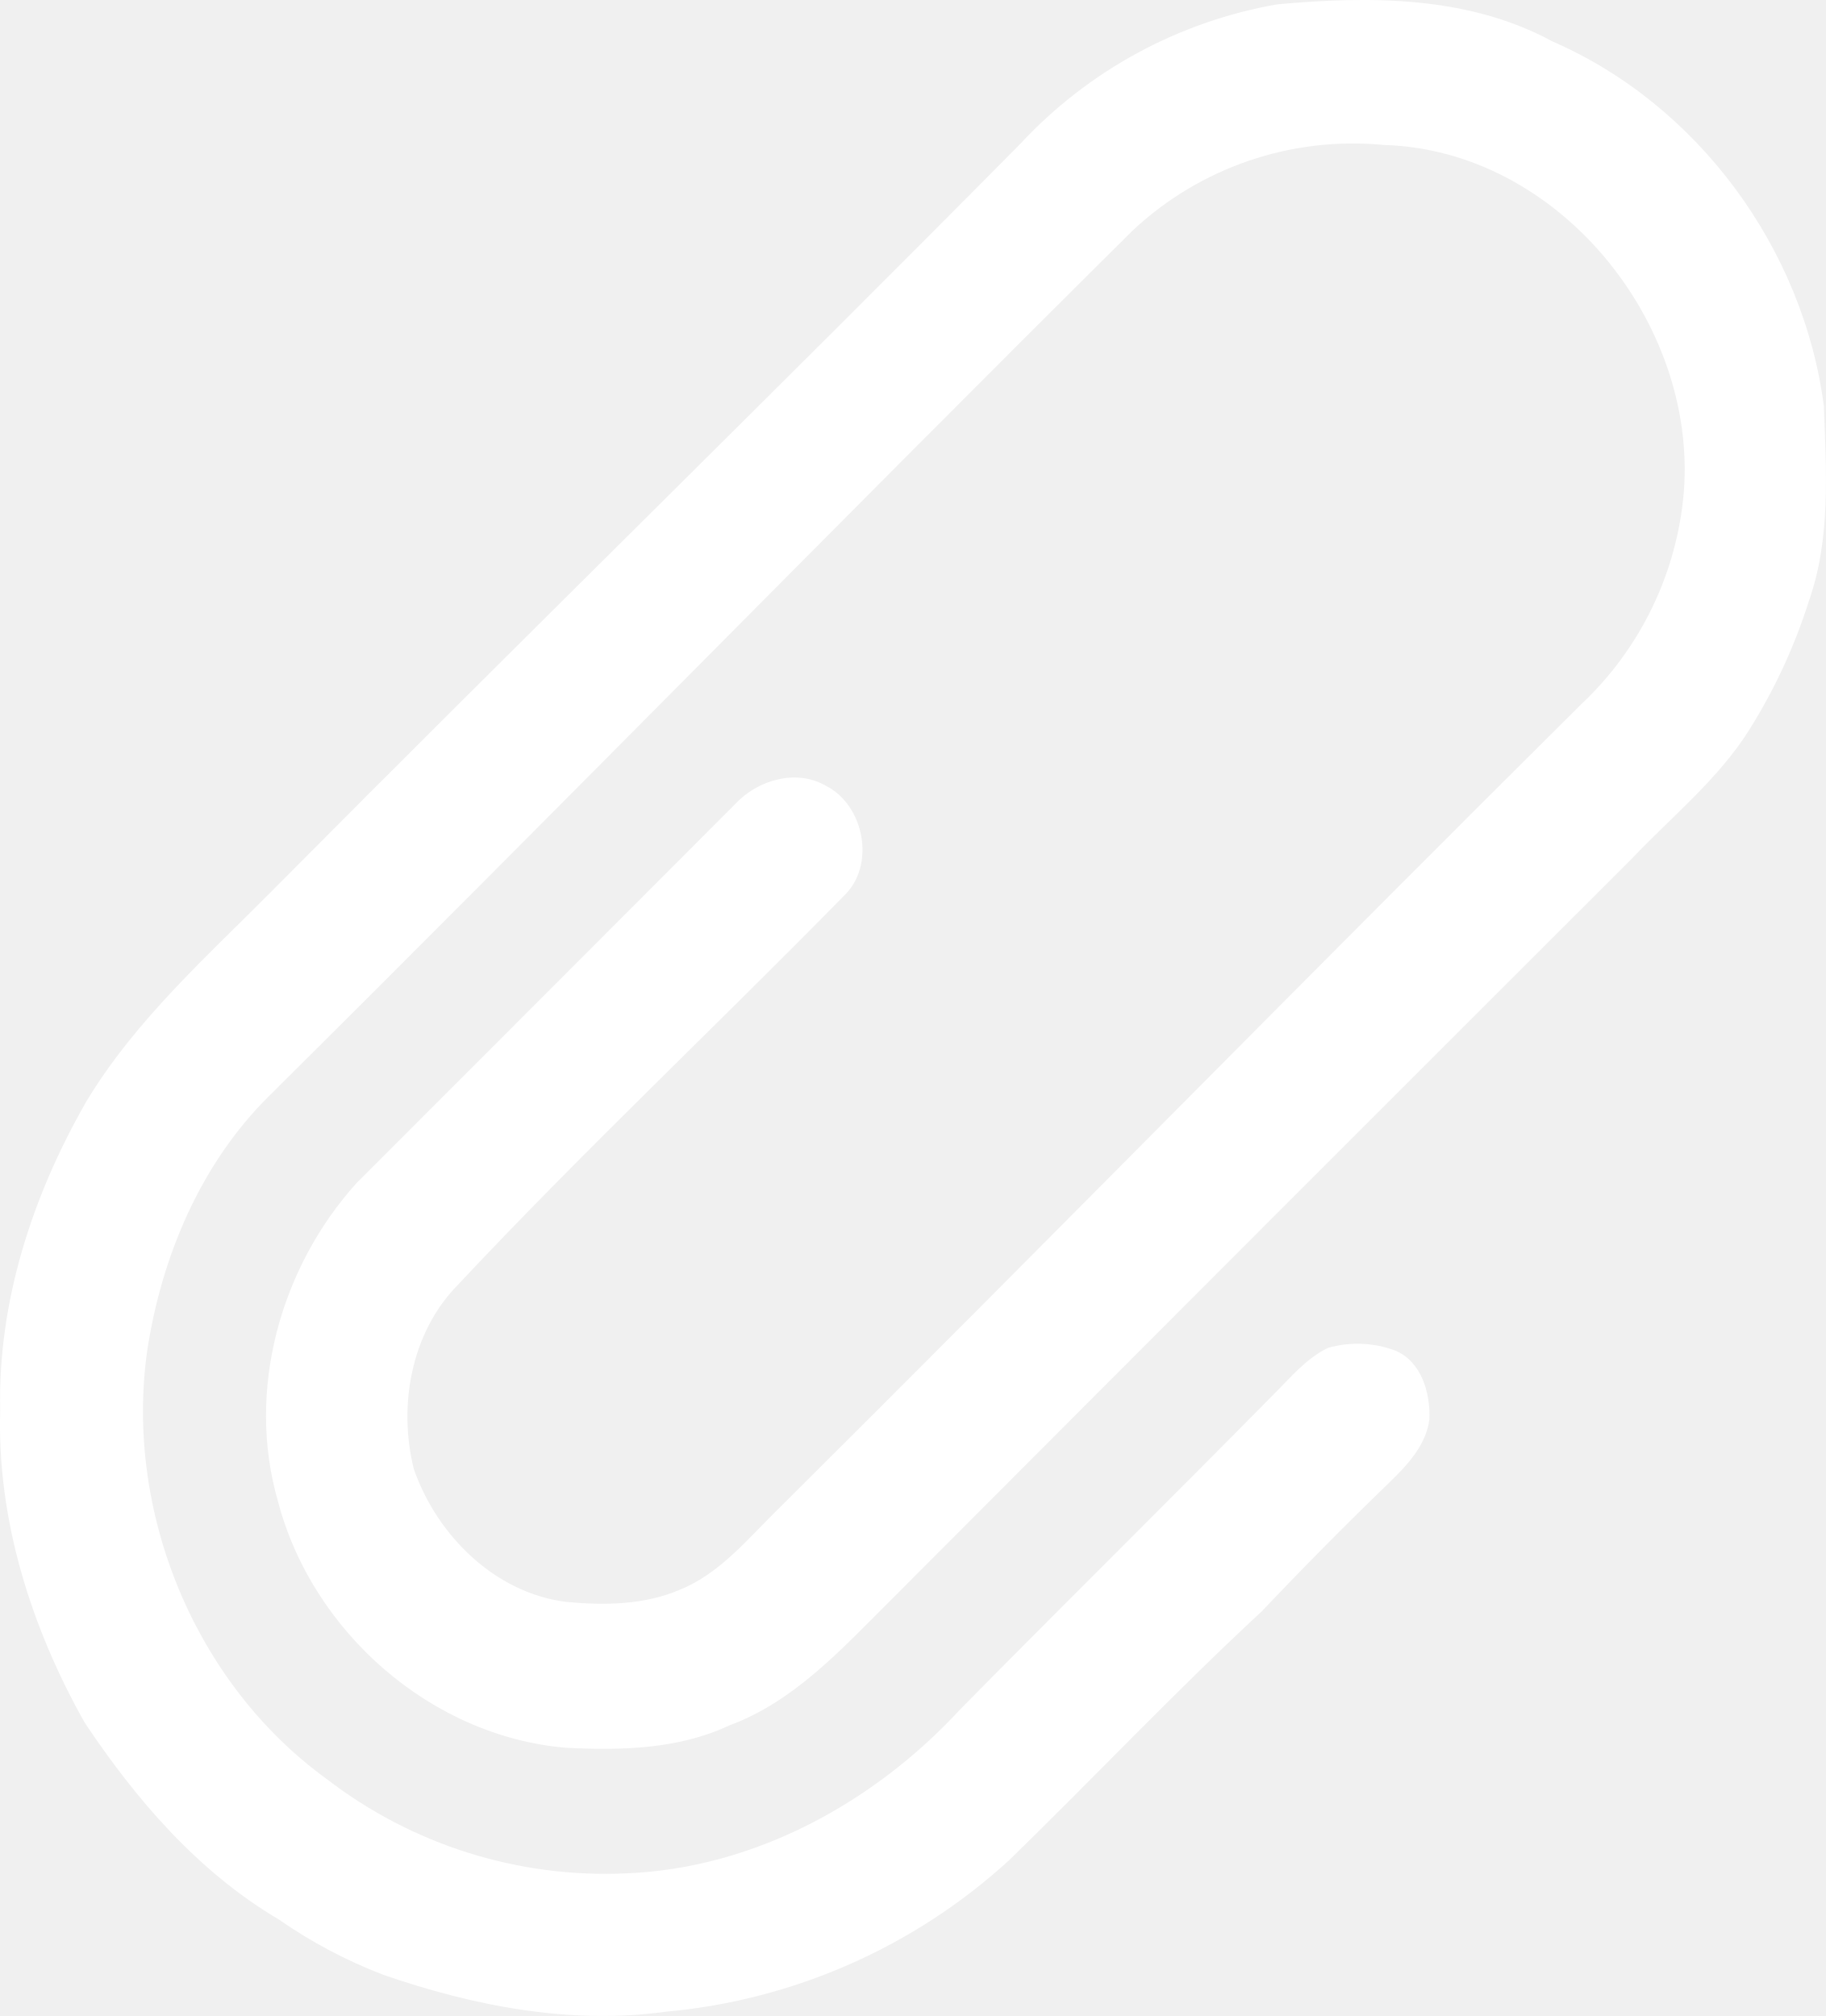
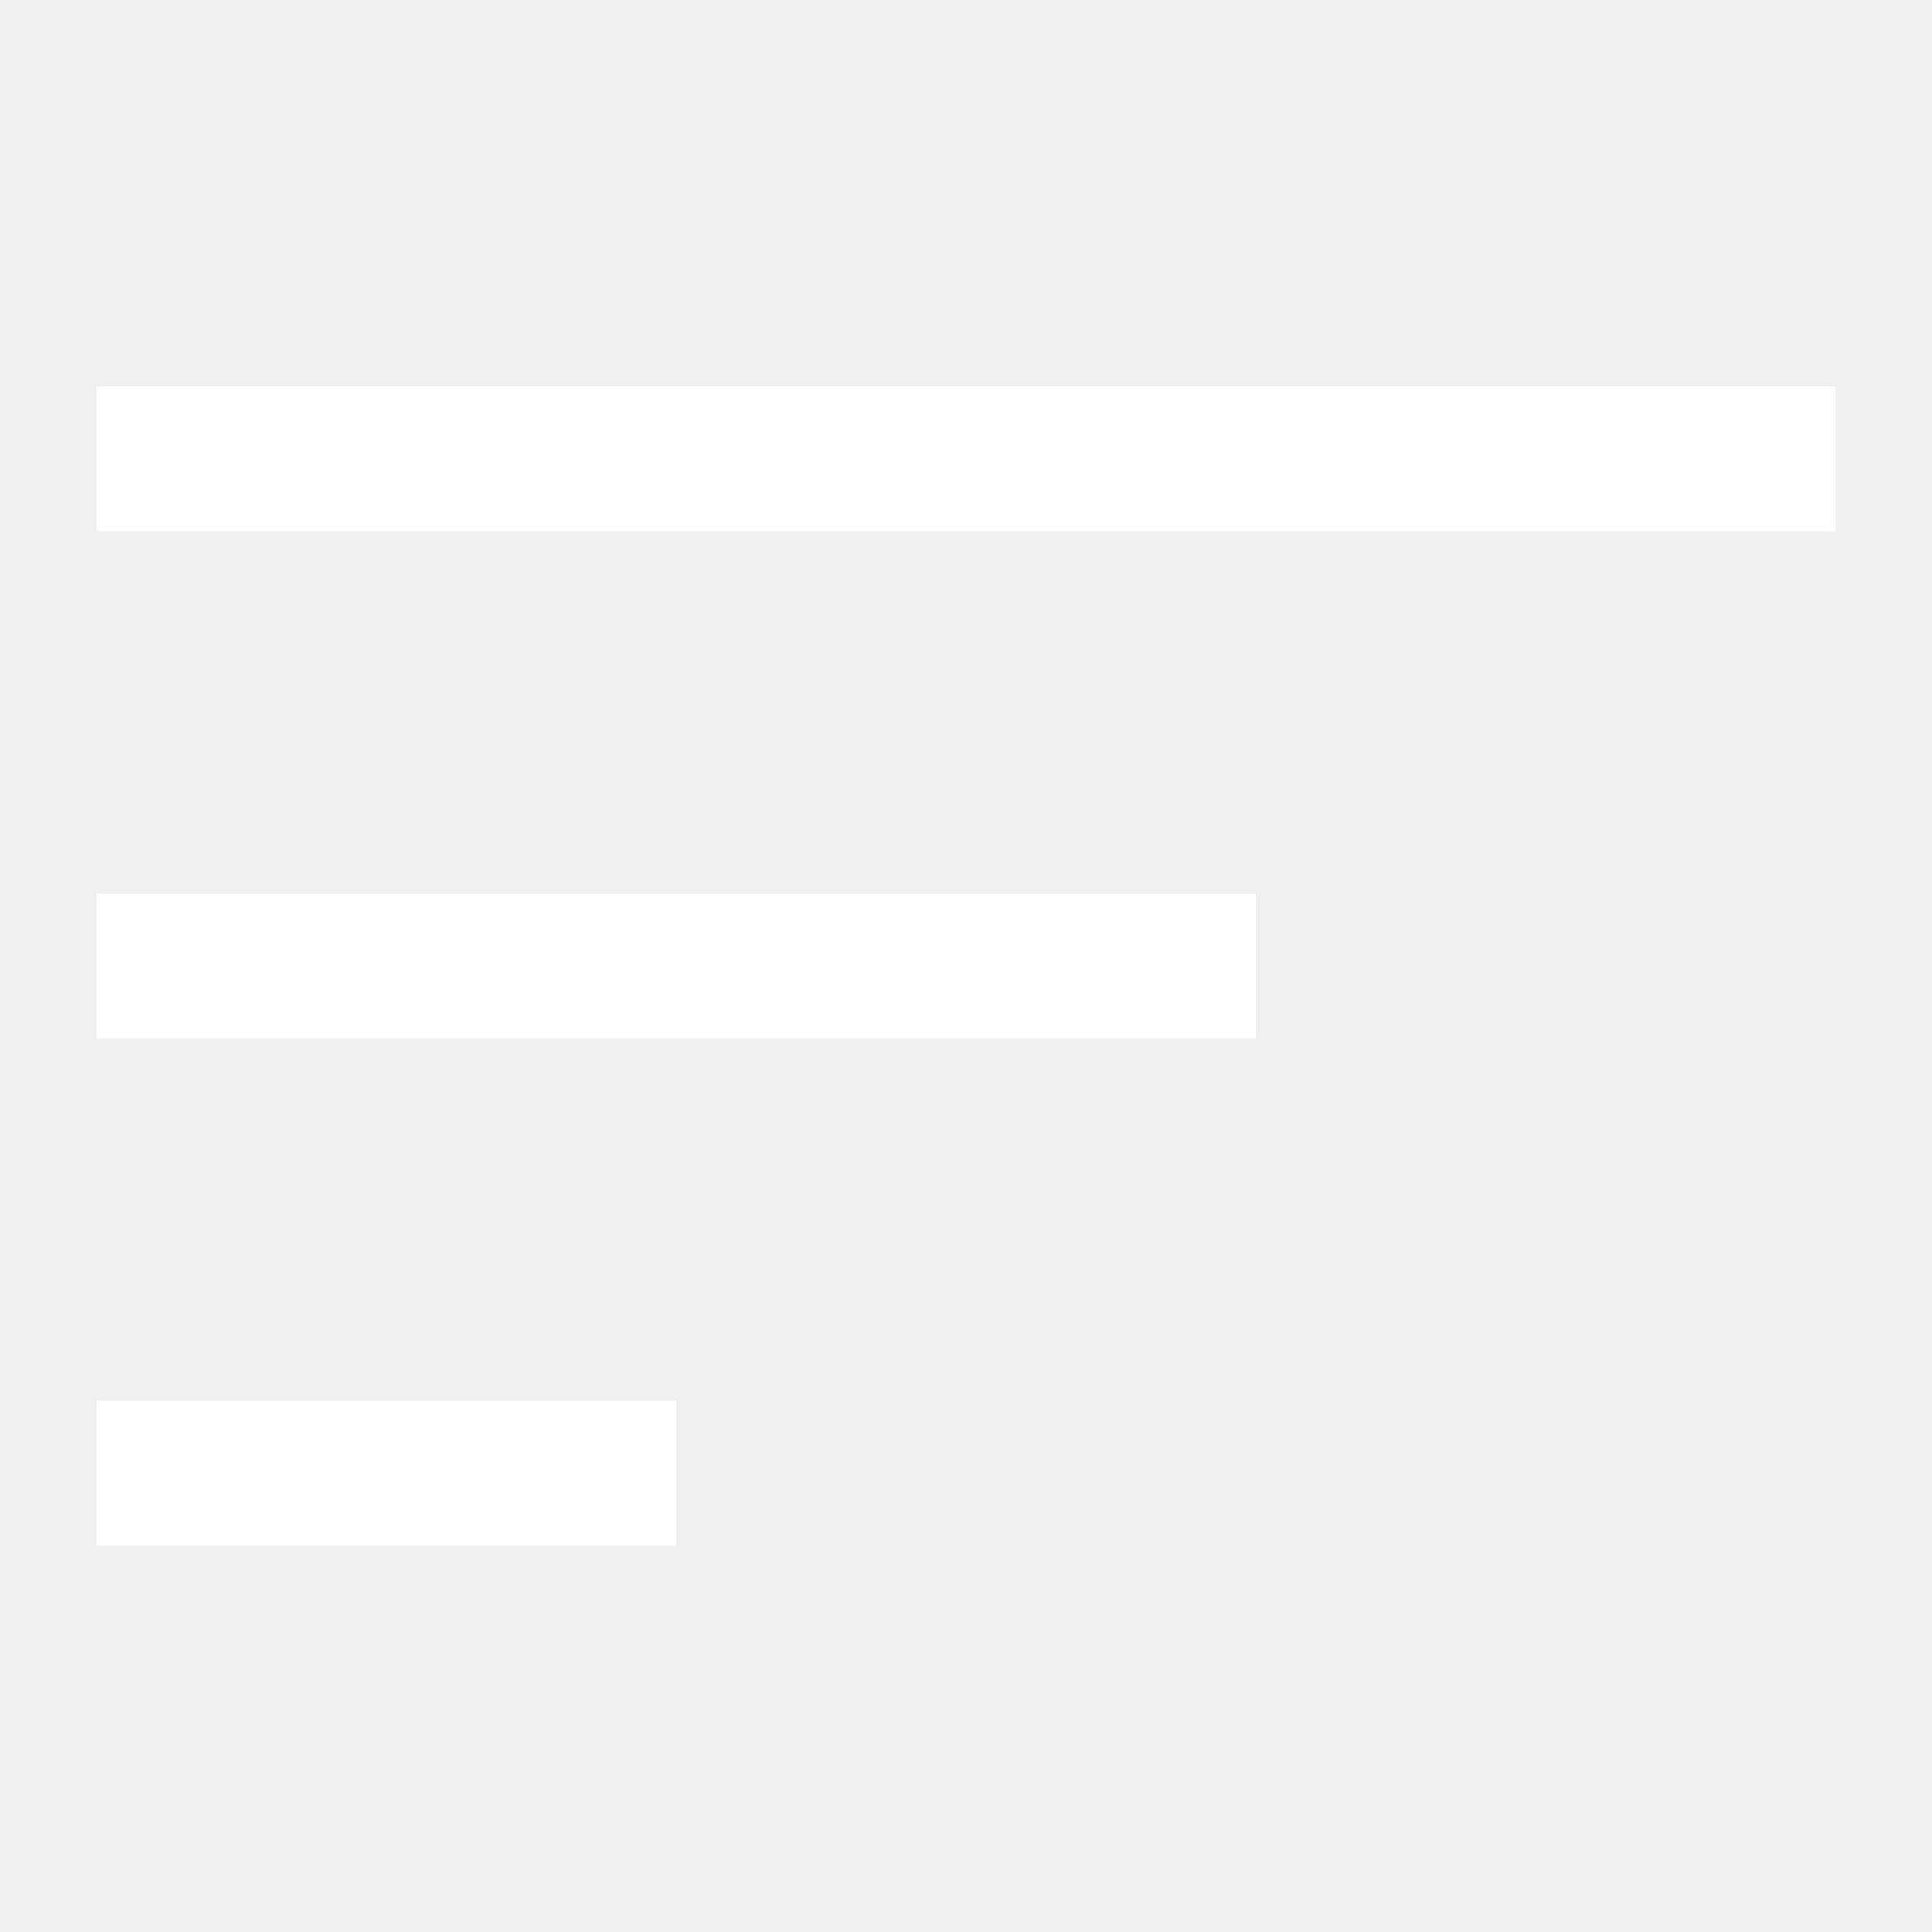
- <svg xmlns="http://www.w3.org/2000/svg" id="图层_1" data-name="图层 1" viewBox="0 0 180.33 199.13">
+ <svg xmlns="http://www.w3.org/2000/svg" width="40" height="40" viewBox="0 0 40 40">
  <defs>
-     <style>.cls-1{fill:#fff;}</style>
+     <clipPath id="clip-Rank">
+       <rect width="40" height="40" />
+     </clipPath>
  </defs>
-   <path class="cls-1" d="M131.59,1.3c9.16-.84,18.9-.85,27.2,3.67,14.39,6.26,24.77,20.48,26.79,36,.23,6.41.7,13.07-1.47,19.24a55.14,55.14,0,0,1-5.86,12.69c-3.07,4.92-7.65,8.58-11.59,12.74q-36.81,36.76-73.55,73.61c-4.67,4.65-9.29,9.71-15.63,12.05-5,2.35-10.62,2.48-16.07,2.21C48,172.4,36.25,162,32.9,149.12c-3.14-10.91.25-23.06,7.77-31.39Q59.4,99,78.07,80.29c2.19-2.37,6-3.49,8.9-1.83,3.87,1.9,5,7.92,1.82,10.91C76.16,102.25,63,114.63,50.68,127.78c-4.63,4.71-5.91,11.94-4.35,18.2,2.28,6.54,8,12.24,15.06,13.12,3.75.35,7.68.31,11.2-1.2,3.94-1.59,6.69-5,9.62-7.87,26.58-26.42,52.79-53.18,79.38-79.57a32.52,32.52,0,0,0,10.17-21.1C173,32.62,159.3,15.69,142.14,15.19a31.8,31.8,0,0,0-24.83,8.46C88.74,52,60.61,80.76,32.05,109.11,25.28,115.79,21.41,125,20,134.27c-2.25,15.9,4.67,32.86,17.72,42.32a45.1,45.1,0,0,0,29.62,9.32c12.64-.51,24.46-7,32.93-16.18C110.55,159.3,121,149,131.29,138.55c1.65-1.64,3.18-3.51,5.31-4.54a10.63,10.63,0,0,1,6.62.25c2.61,1.07,3.5,4.17,3.41,6.76-.31,2.6-2.21,4.59-4,6.32q-6.42,6.21-12.55,12.68c-8.58,7.95-16.61,16.47-25,24.63a58,58,0,0,1-33.89,14.93c-9.42,1.3-19-.58-27.88-3.65A48.48,48.48,0,0,1,33,190.47C25,185.75,18.85,178.57,13.81,171c-5.26-9.35-8.65-20-8.33-30.8-.25-10.77,3.21-21.31,8.53-30.57,4.87-8.07,12-14.38,18.55-21C57,64,81.82,39.75,106.21,15.09A45.26,45.26,0,0,1,131.59,1.3Z" transform="translate(-5.46 -0.87)" />
+   <g id="Rank" clip-path="url(#clip-Rank)">
+     <rect width="40" height="40" fill="rgba(255,255,255,0)" />
+     <path id="sort_FILL0_wght400_GRAD0_opsz48" d="M6,36V33H18v3ZM6,25.5v-3H30v3ZM6,15V12H42v3Z" transform="translate(-4 -4)" fill="white" />
+   </g>
</svg>
